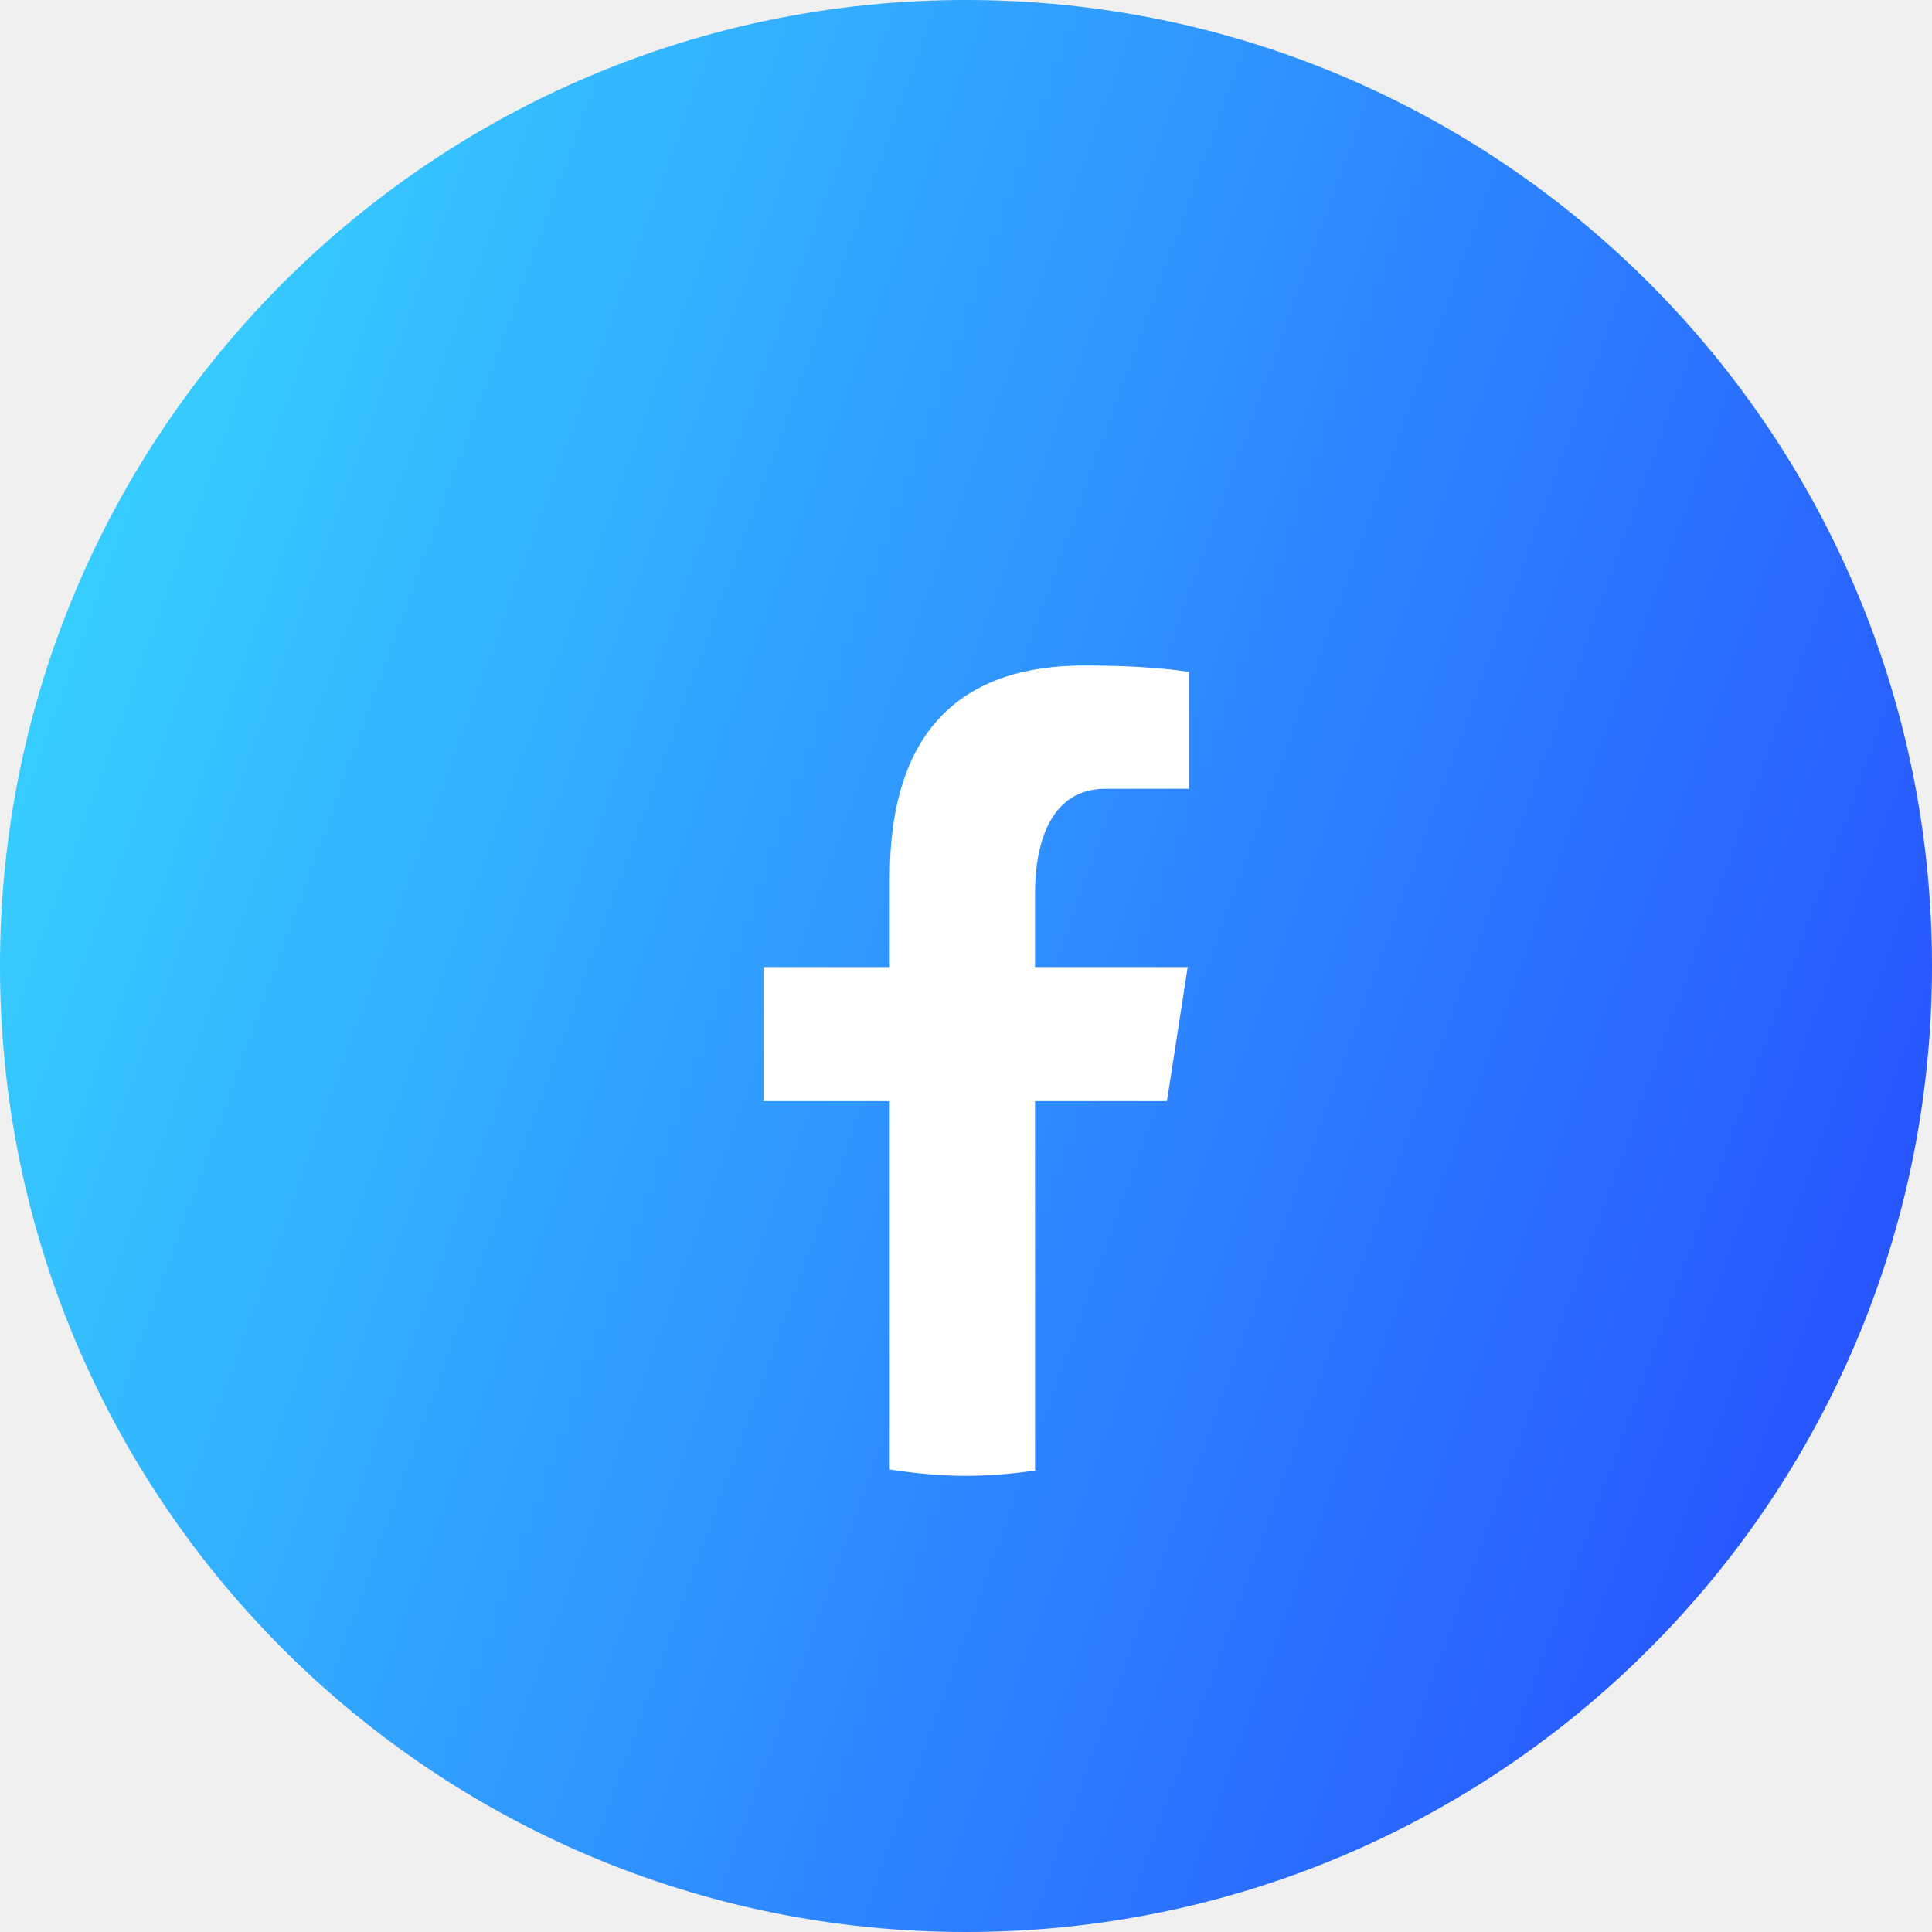
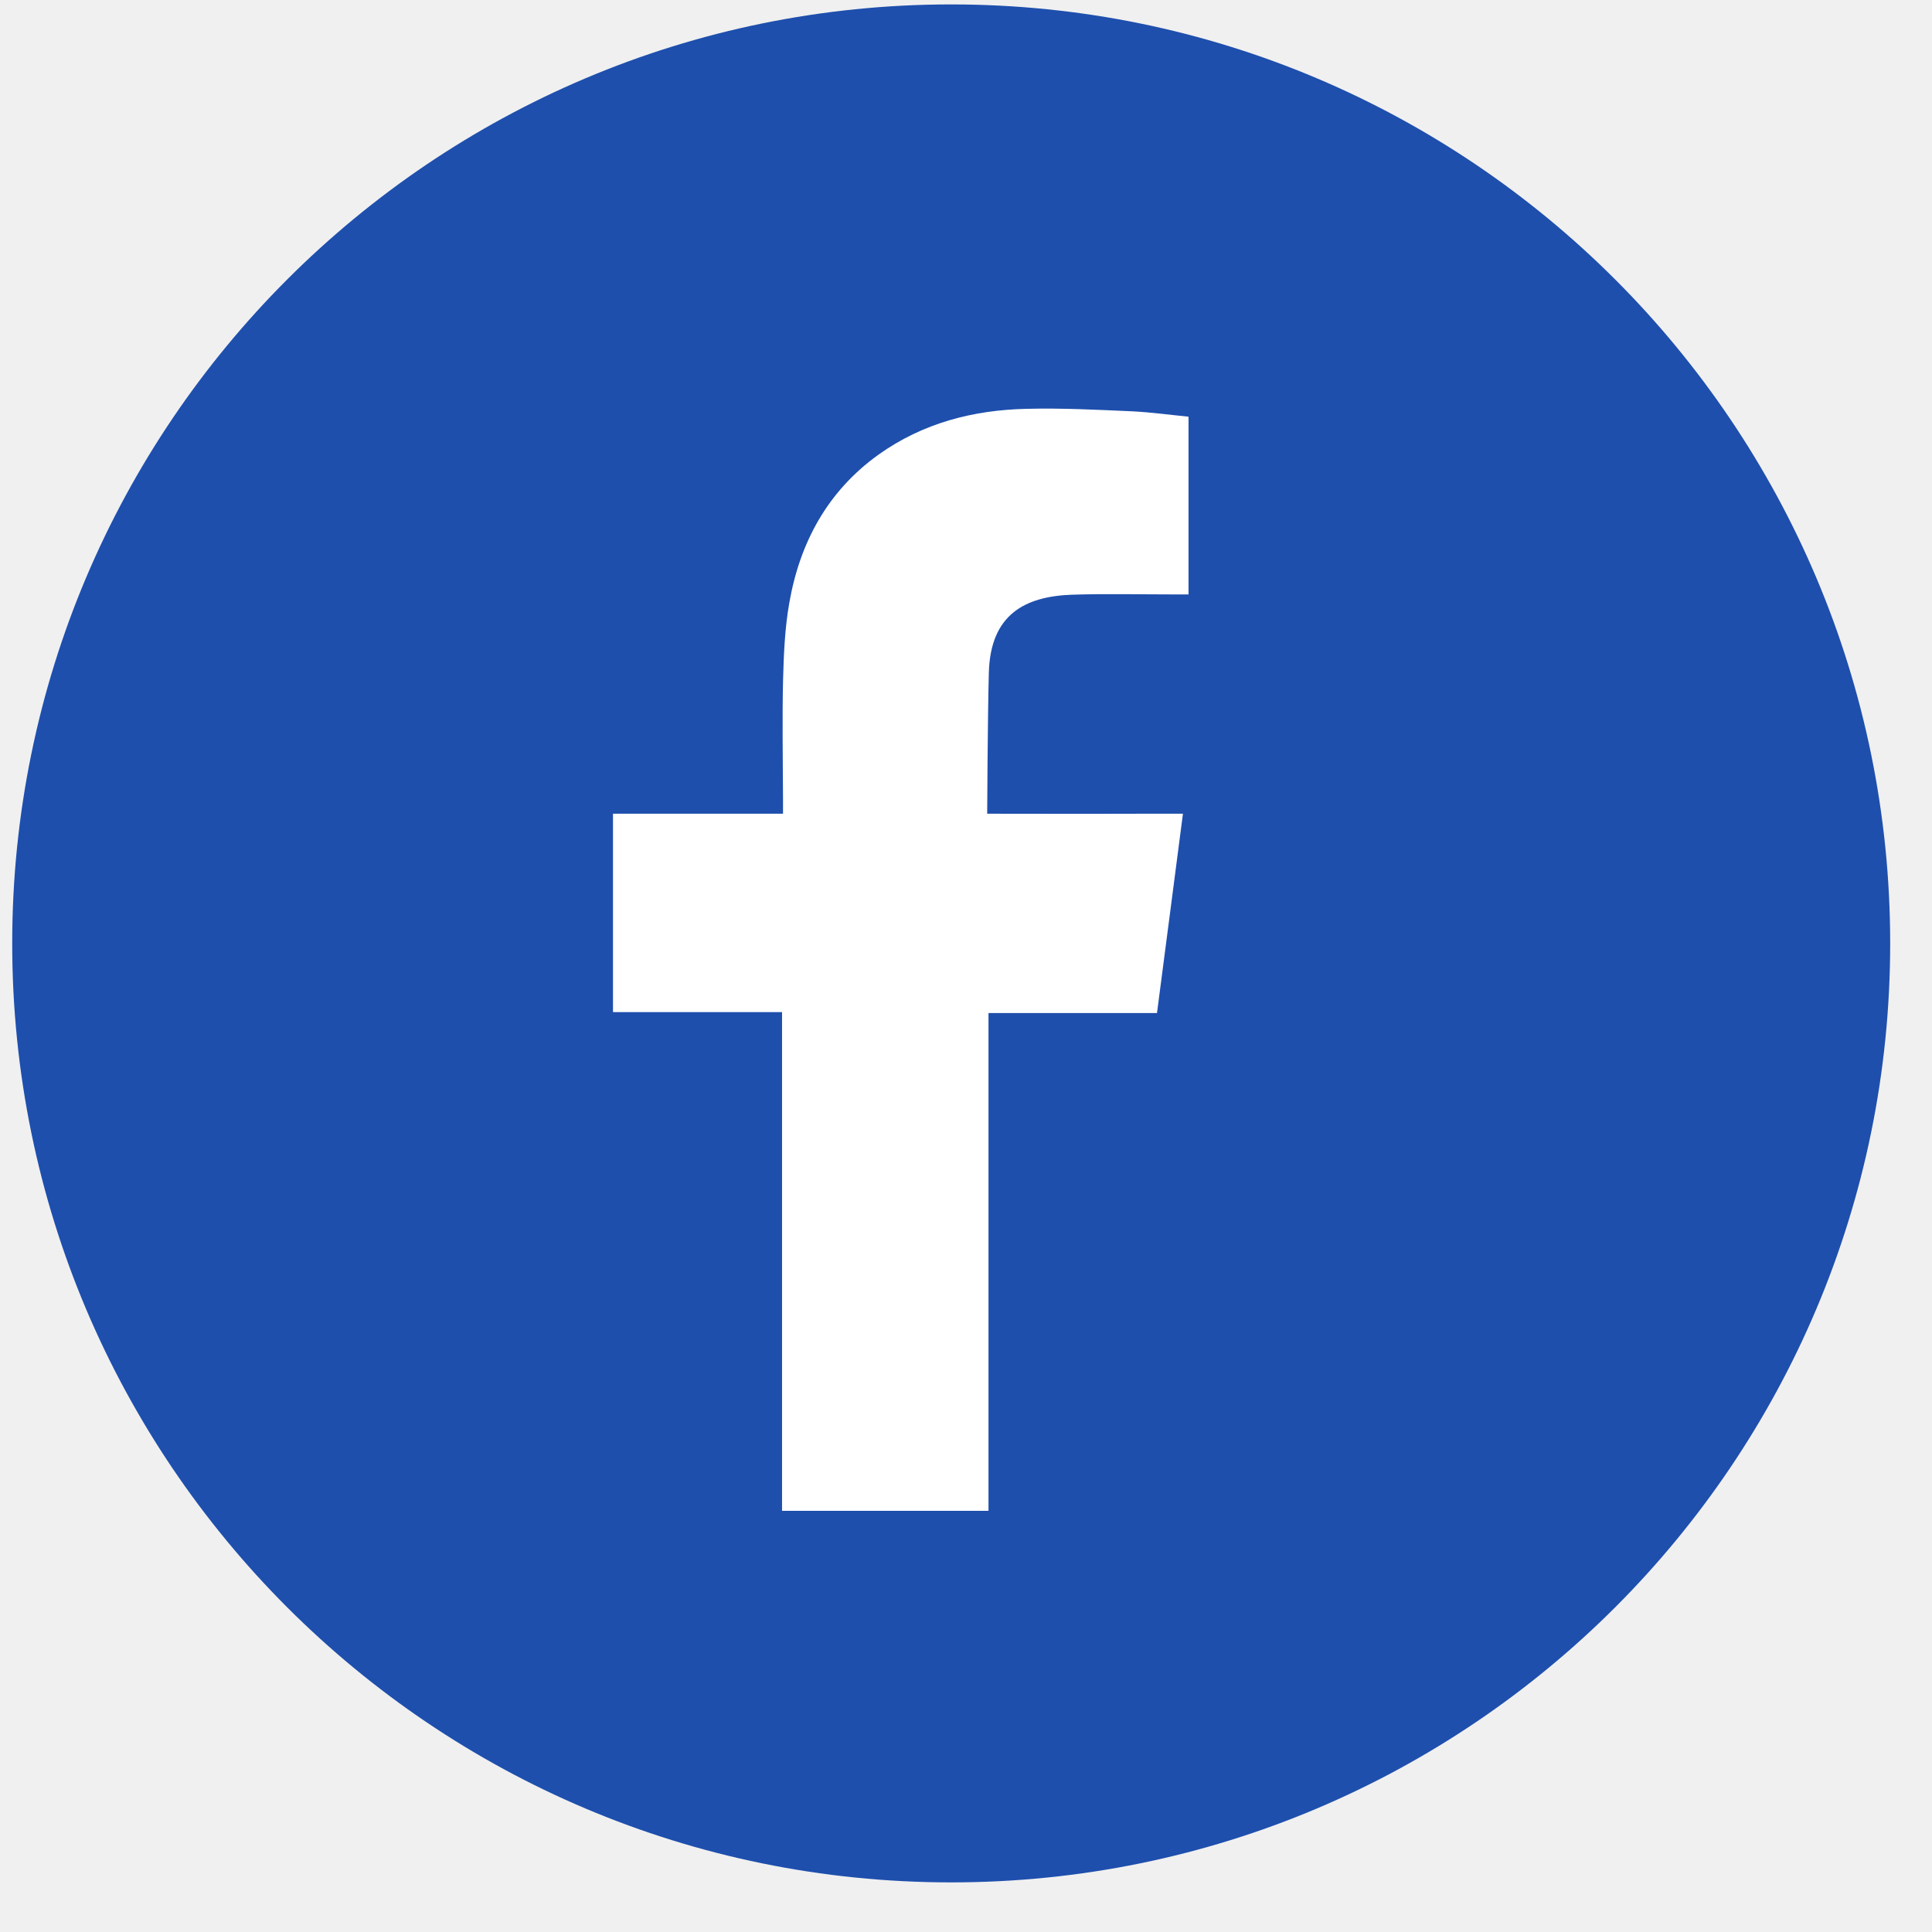
- <svg xmlns="http://www.w3.org/2000/svg" fill="none" height="48" viewBox="0 0 48 48" width="48">
-   <linearGradient id="a" gradientUnits="userSpaceOnUse" x1="-3.233" x2="58.374" y1="10.521" y2="32.801">
-     <stop offset=".008" stop-color="#38dbff" />
-     <stop offset="1" stop-color="#243aff" />
-   </linearGradient>
-   <circle cx="24" cy="24" fill="url(#a)" r="24" />
-   <path d="m25.715 27.357h3.278l.515-3.33h-3.793v-1.82c0-1.383.452-2.61 1.746-2.61h2.079v-2.906c-.365-.049-1.138-.157-2.598-.157-3.049 0-4.836 1.61-4.836 5.278v2.215h-3.134v3.33h3.134v9.153c.621.093 1.249.157 1.895.157.583 0 1.153-.053 1.715-.129z" fill="#fff" />
+ <svg xmlns="http://www.w3.org/2000/svg" width="28" height="28" viewBox="0 0 28 28" fill="none">
+   <path d="M13.785 27.281C21.301 27.281 27.394 21.188 27.394 13.672C27.394 6.157 21.301 0.064 13.785 0.064C6.269 0.064 0.177 6.157 0.177 13.672C0.177 21.188 6.269 27.281 13.785 27.281Z" fill="#1E4FAD" />
+   <path fill-rule="evenodd" clip-rule="evenodd" d="M15.535 8.619C16.029 8.603 16.525 8.615 17.021 8.615C17.082 8.615 17.142 8.615 17.225 8.615V6.039C16.96 6.013 16.684 5.975 16.408 5.961C15.899 5.939 15.391 5.912 14.883 5.925C14.107 5.941 13.374 6.131 12.732 6.589C11.995 7.118 11.592 7.861 11.439 8.738C11.375 9.1 11.359 9.475 11.349 9.843C11.335 10.42 11.346 10.999 11.348 11.576V11.793H8.884V14.668H11.334V21.896H14.326V14.682H16.768C16.894 13.726 17.015 12.779 17.144 11.793C16.948 11.793 16.771 11.793 16.596 11.793C15.901 11.796 14.307 11.793 14.307 11.793C14.307 11.793 14.314 10.367 14.331 9.749C14.354 8.902 14.857 8.644 15.535 8.619Z" fill="white" />
</svg>
